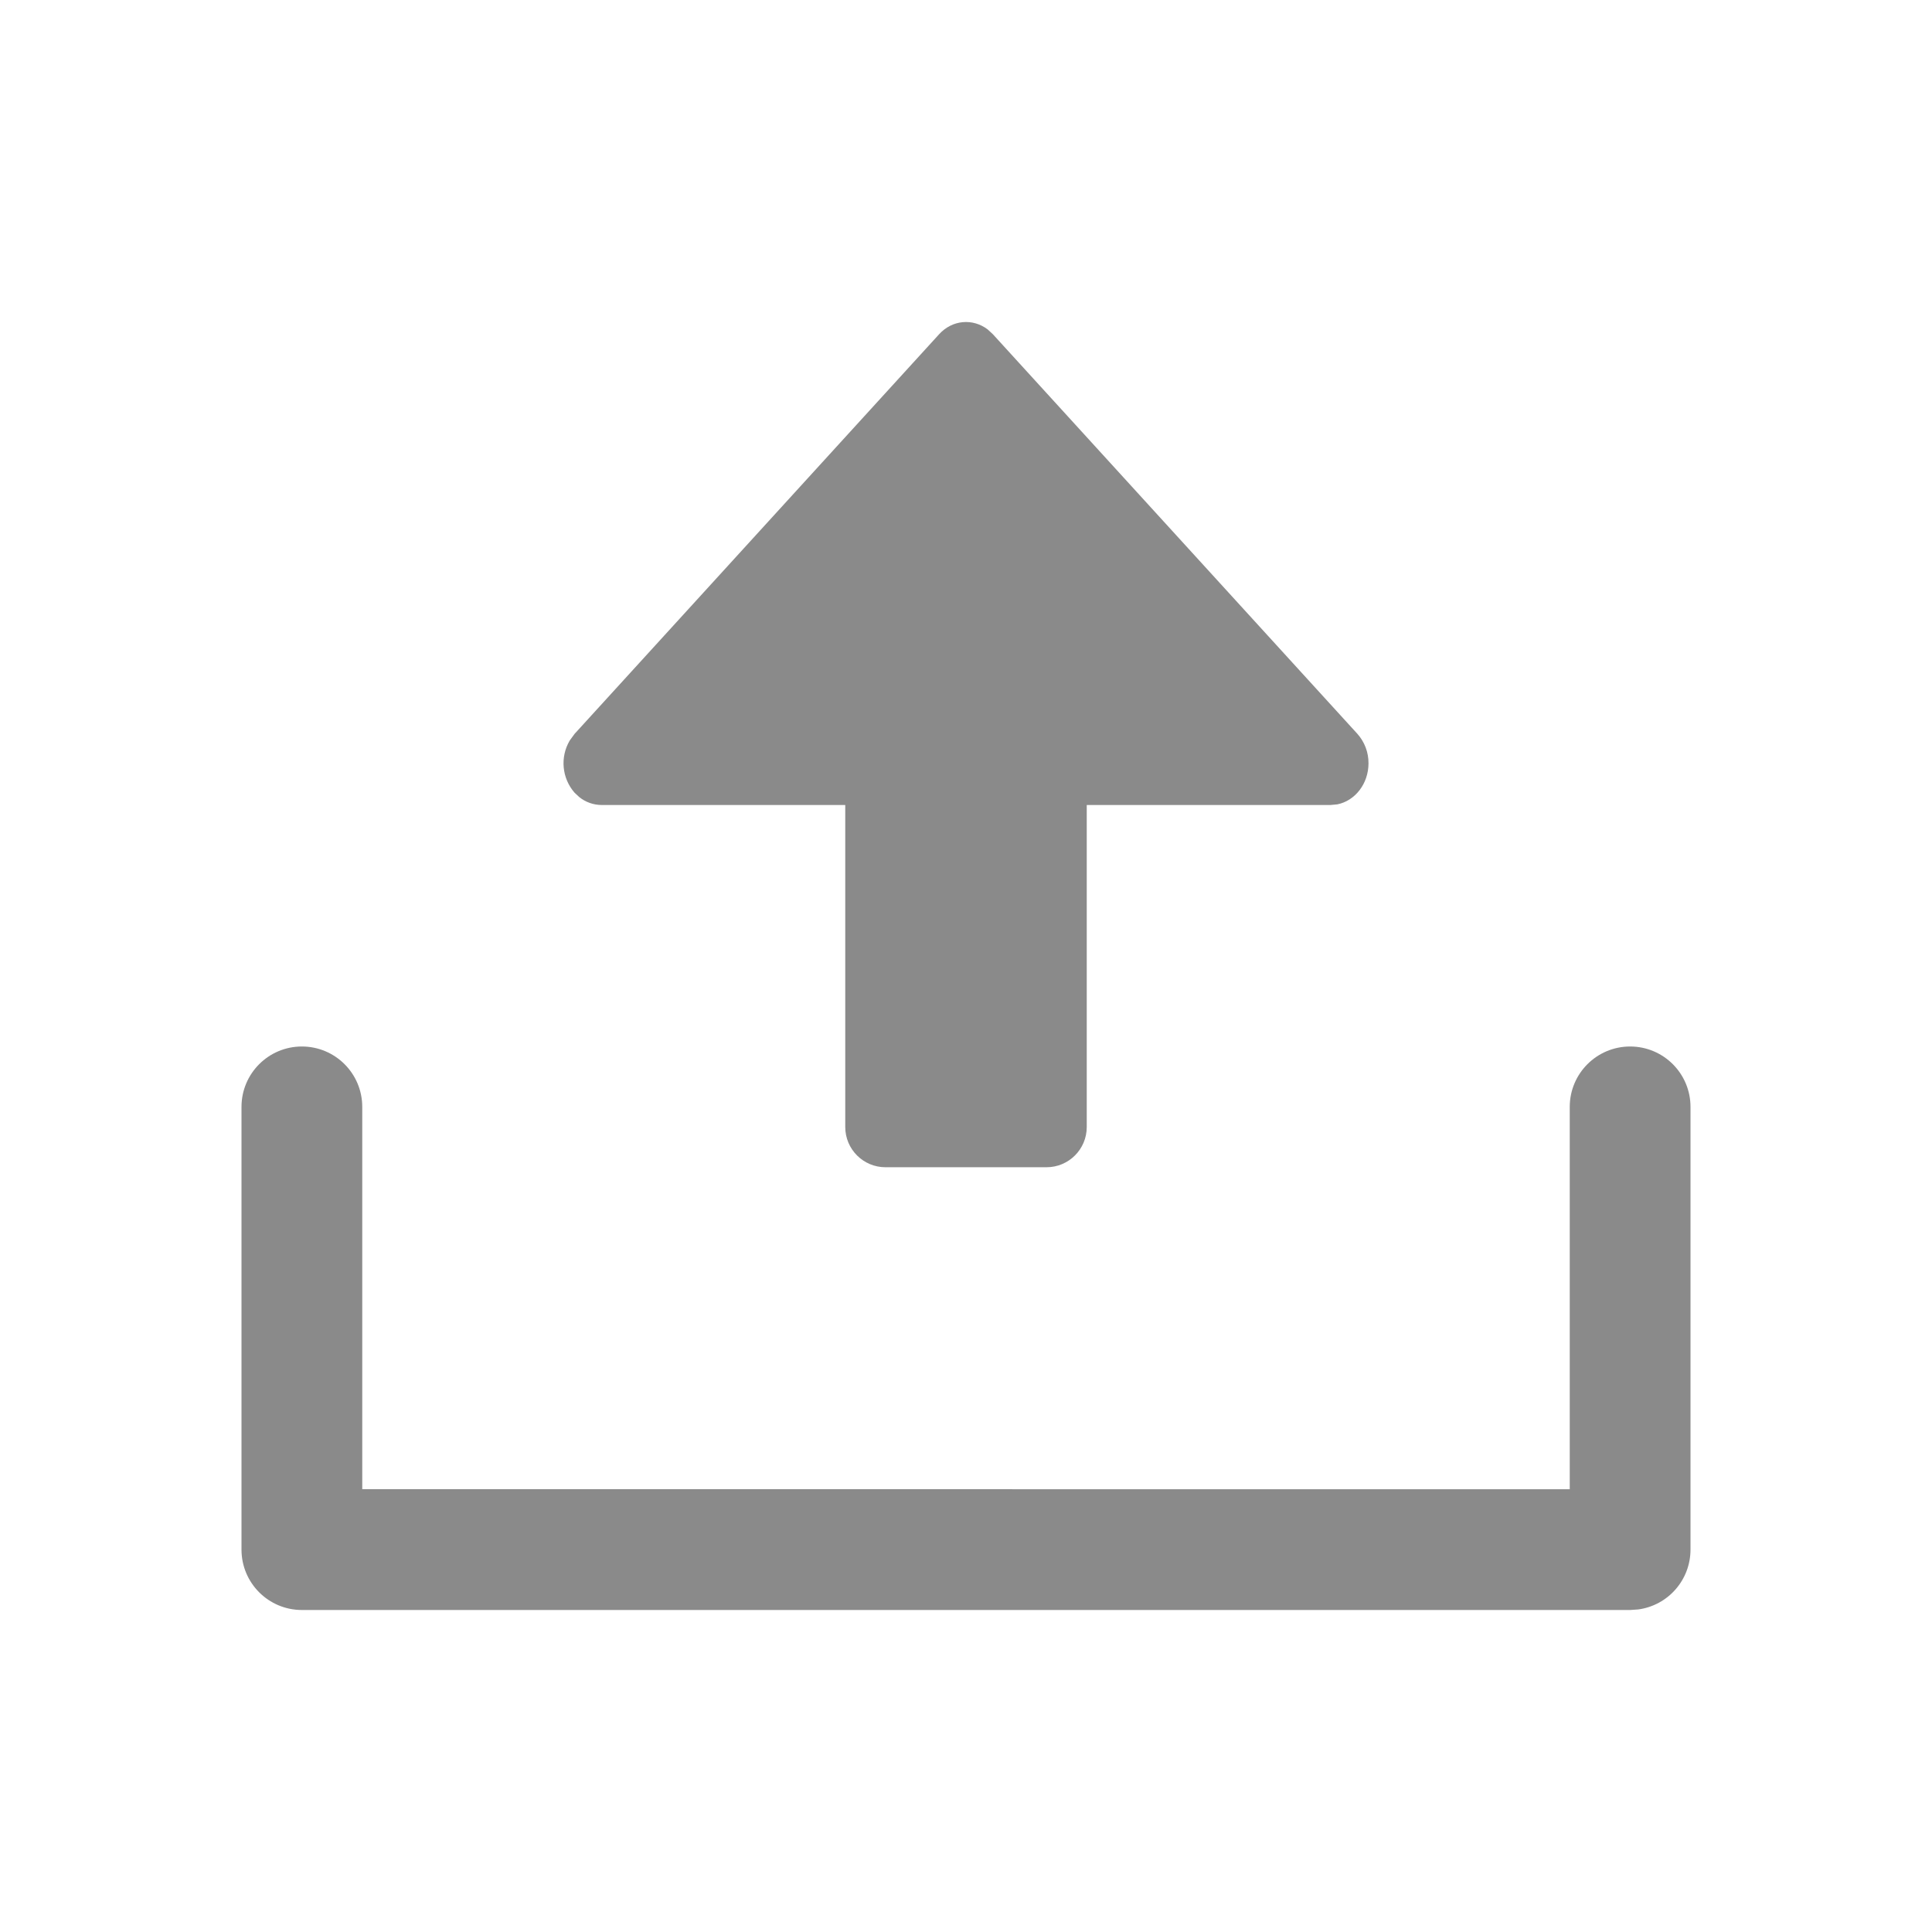
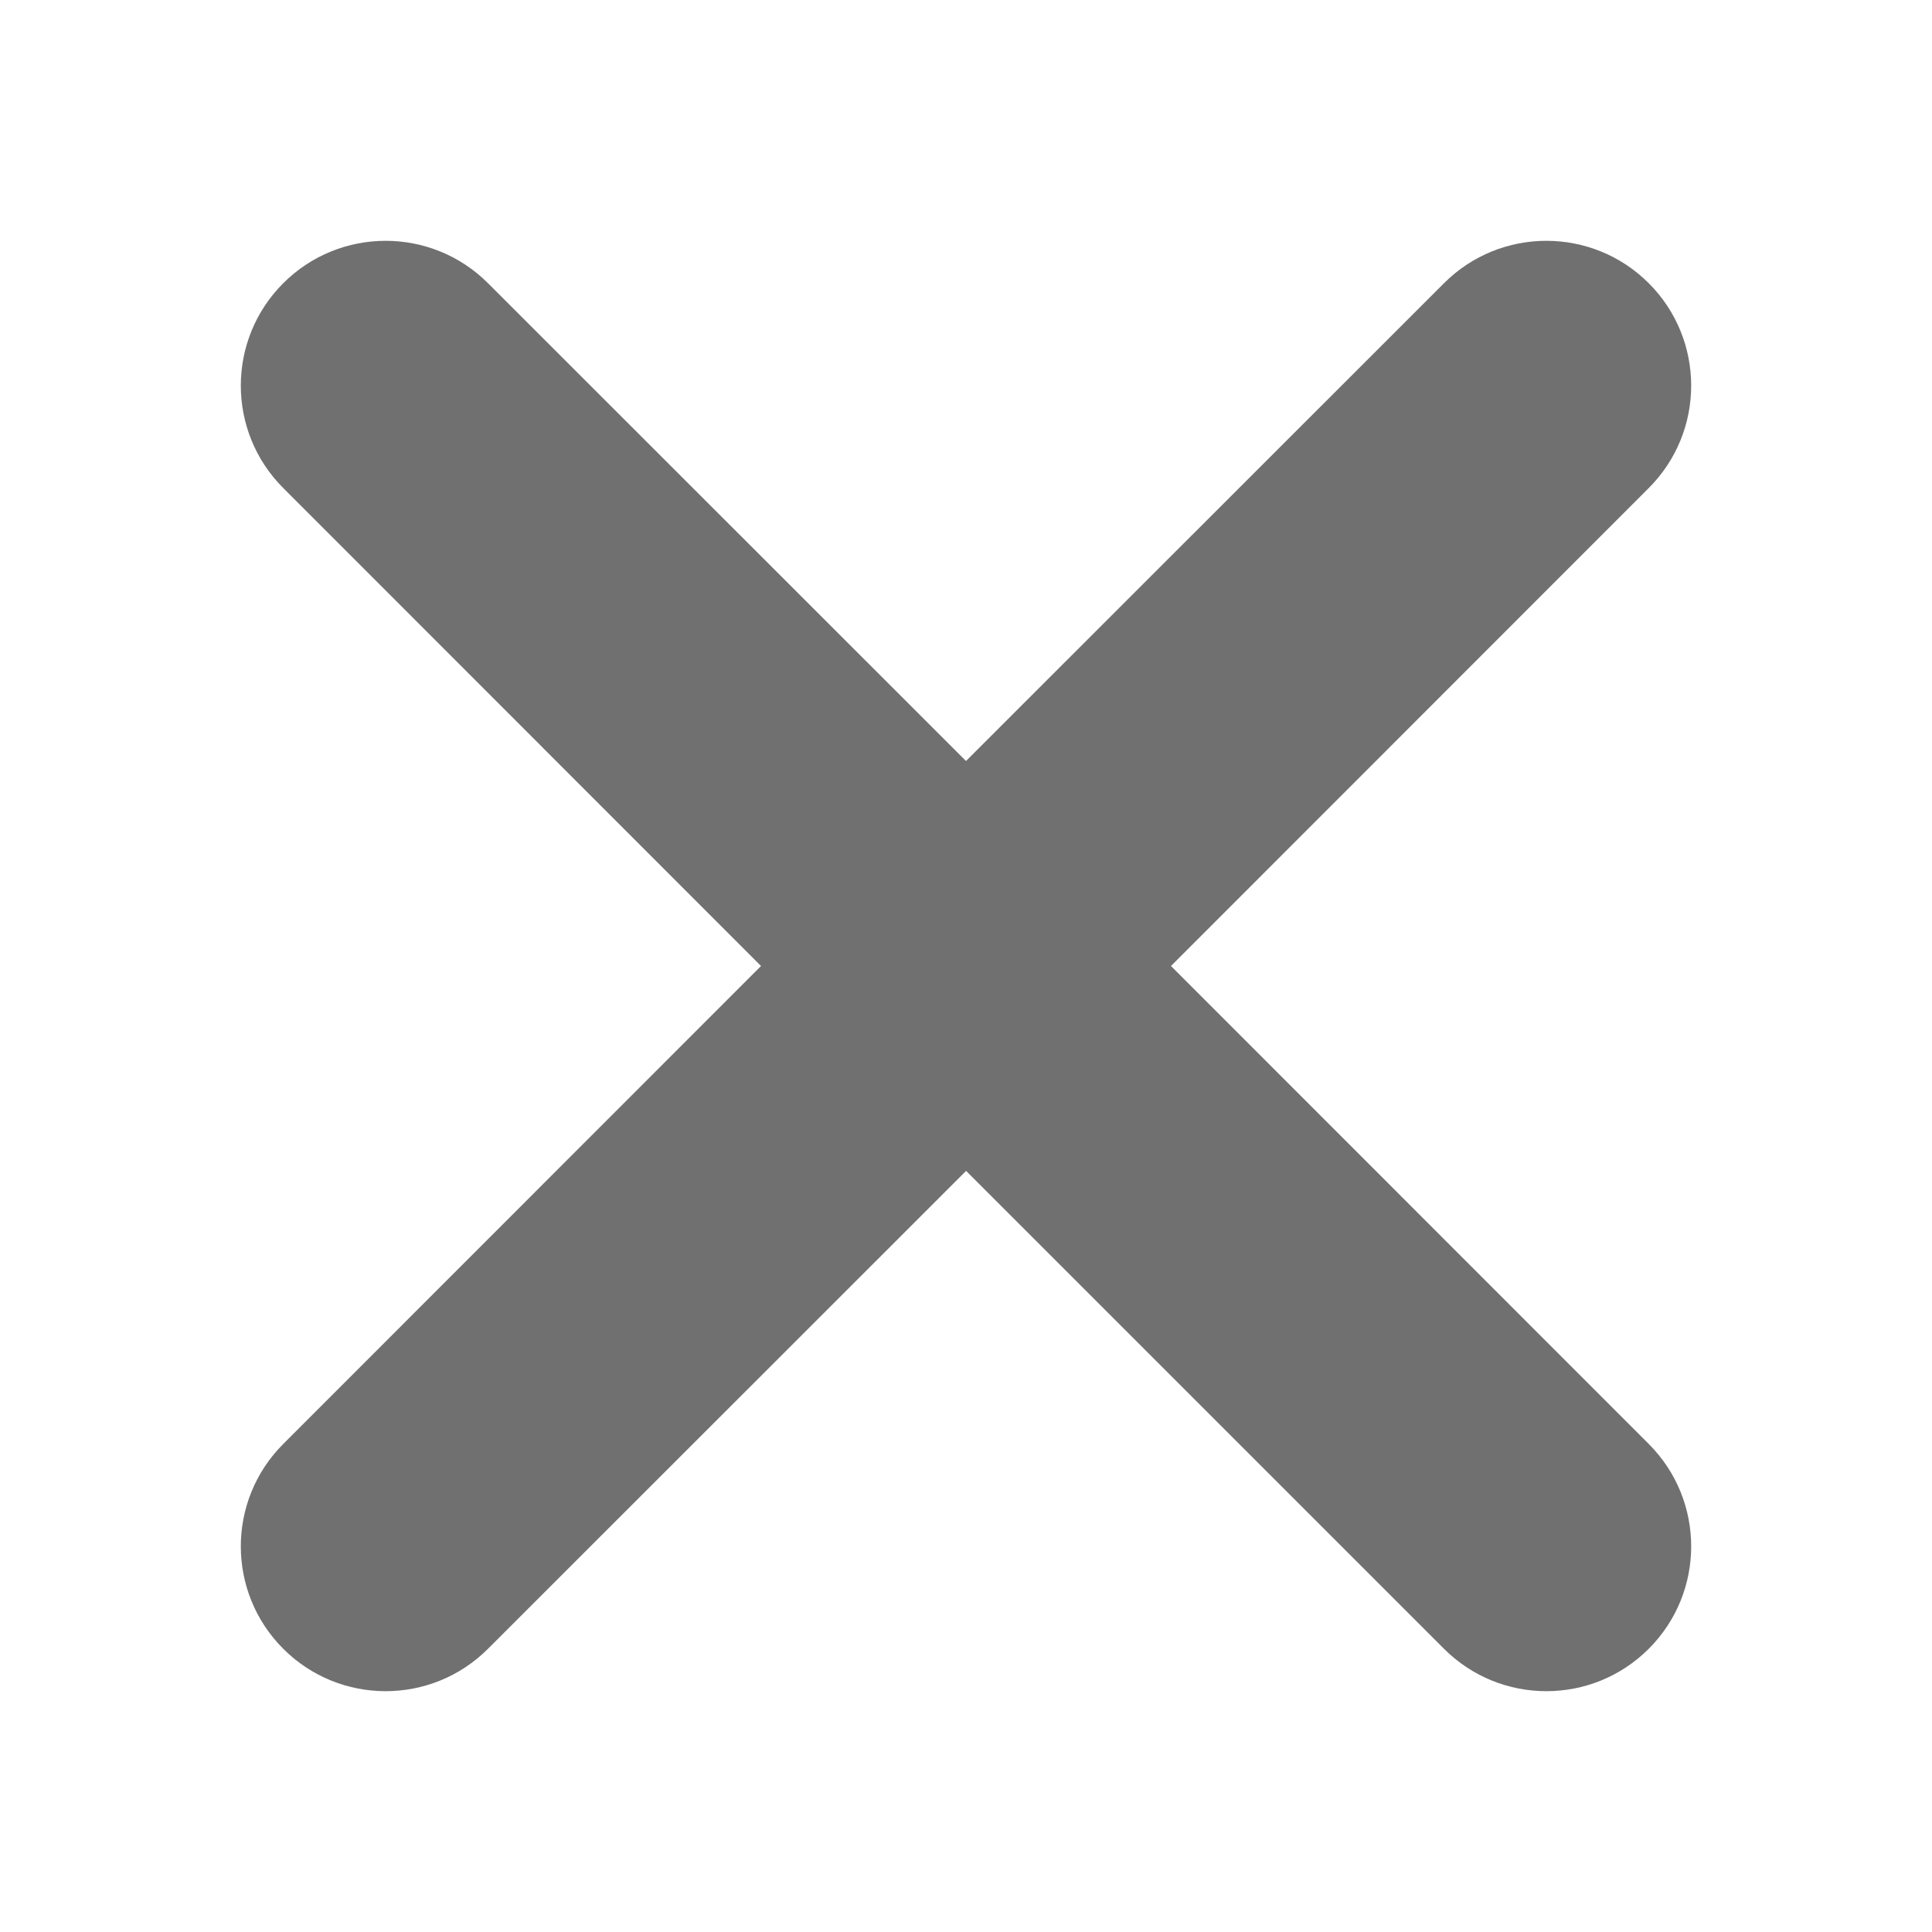
- <svg xmlns="http://www.w3.org/2000/svg" t="1601435533942" class="icon" viewBox="0 0 1024 1024" version="1.1" p-id="3286" width="200" height="200">
+ <svg xmlns="http://www.w3.org/2000/svg" t="1602492174124" class="icon" viewBox="0 0 1024 1024" version="1.1" p-id="3044" width="200" height="200">
  <defs>
    <style type="text/css" />
  </defs>
-   <path d="M864 554.667a32 32 0 0 1 32 32v234.667a32 32 0 0 1-27.648 31.701L864 853.333H160a32 32 0 0 1-32-32v-234.667a32 32 0 1 1 64 0v202.624l640 0.043v-202.667a32 32 0 0 1 32-32z m-340.523-380.075l2.773 2.56 193.195 211.797a23.211 23.211 0 0 1 5.888 15.616c0 10.837-7.125 19.883-16.512 21.76l-3.627 0.341H576v170.667a21.333 21.333 0 0 1-21.333 21.333h-85.333a21.333 21.333 0 0 1-21.333-21.333v-170.667H318.805a18.987 18.987 0 0 1-11.819-4.224l-2.432-2.261a23.723 23.723 0 0 1-2.56-27.733l2.56-3.499 193.195-211.797c6.997-7.68 17.835-8.533 25.728-2.56z" p-id="3287" fill="#8a8a8a" />
+   <path d="M512 620.544l253.338 253.338a76.698 76.698 0 1 0 108.544-108.544L620.646 512l253.235-253.338a76.698 76.698 0 1 0-108.544-108.544L512 403.354 258.662 150.118a76.698 76.698 0 1 0-108.544 108.544L403.354 512 150.118 765.338a76.698 76.698 0 1 0 108.544 108.544L512 620.646z" p-id="3045" fill="#707070" />
</svg>
